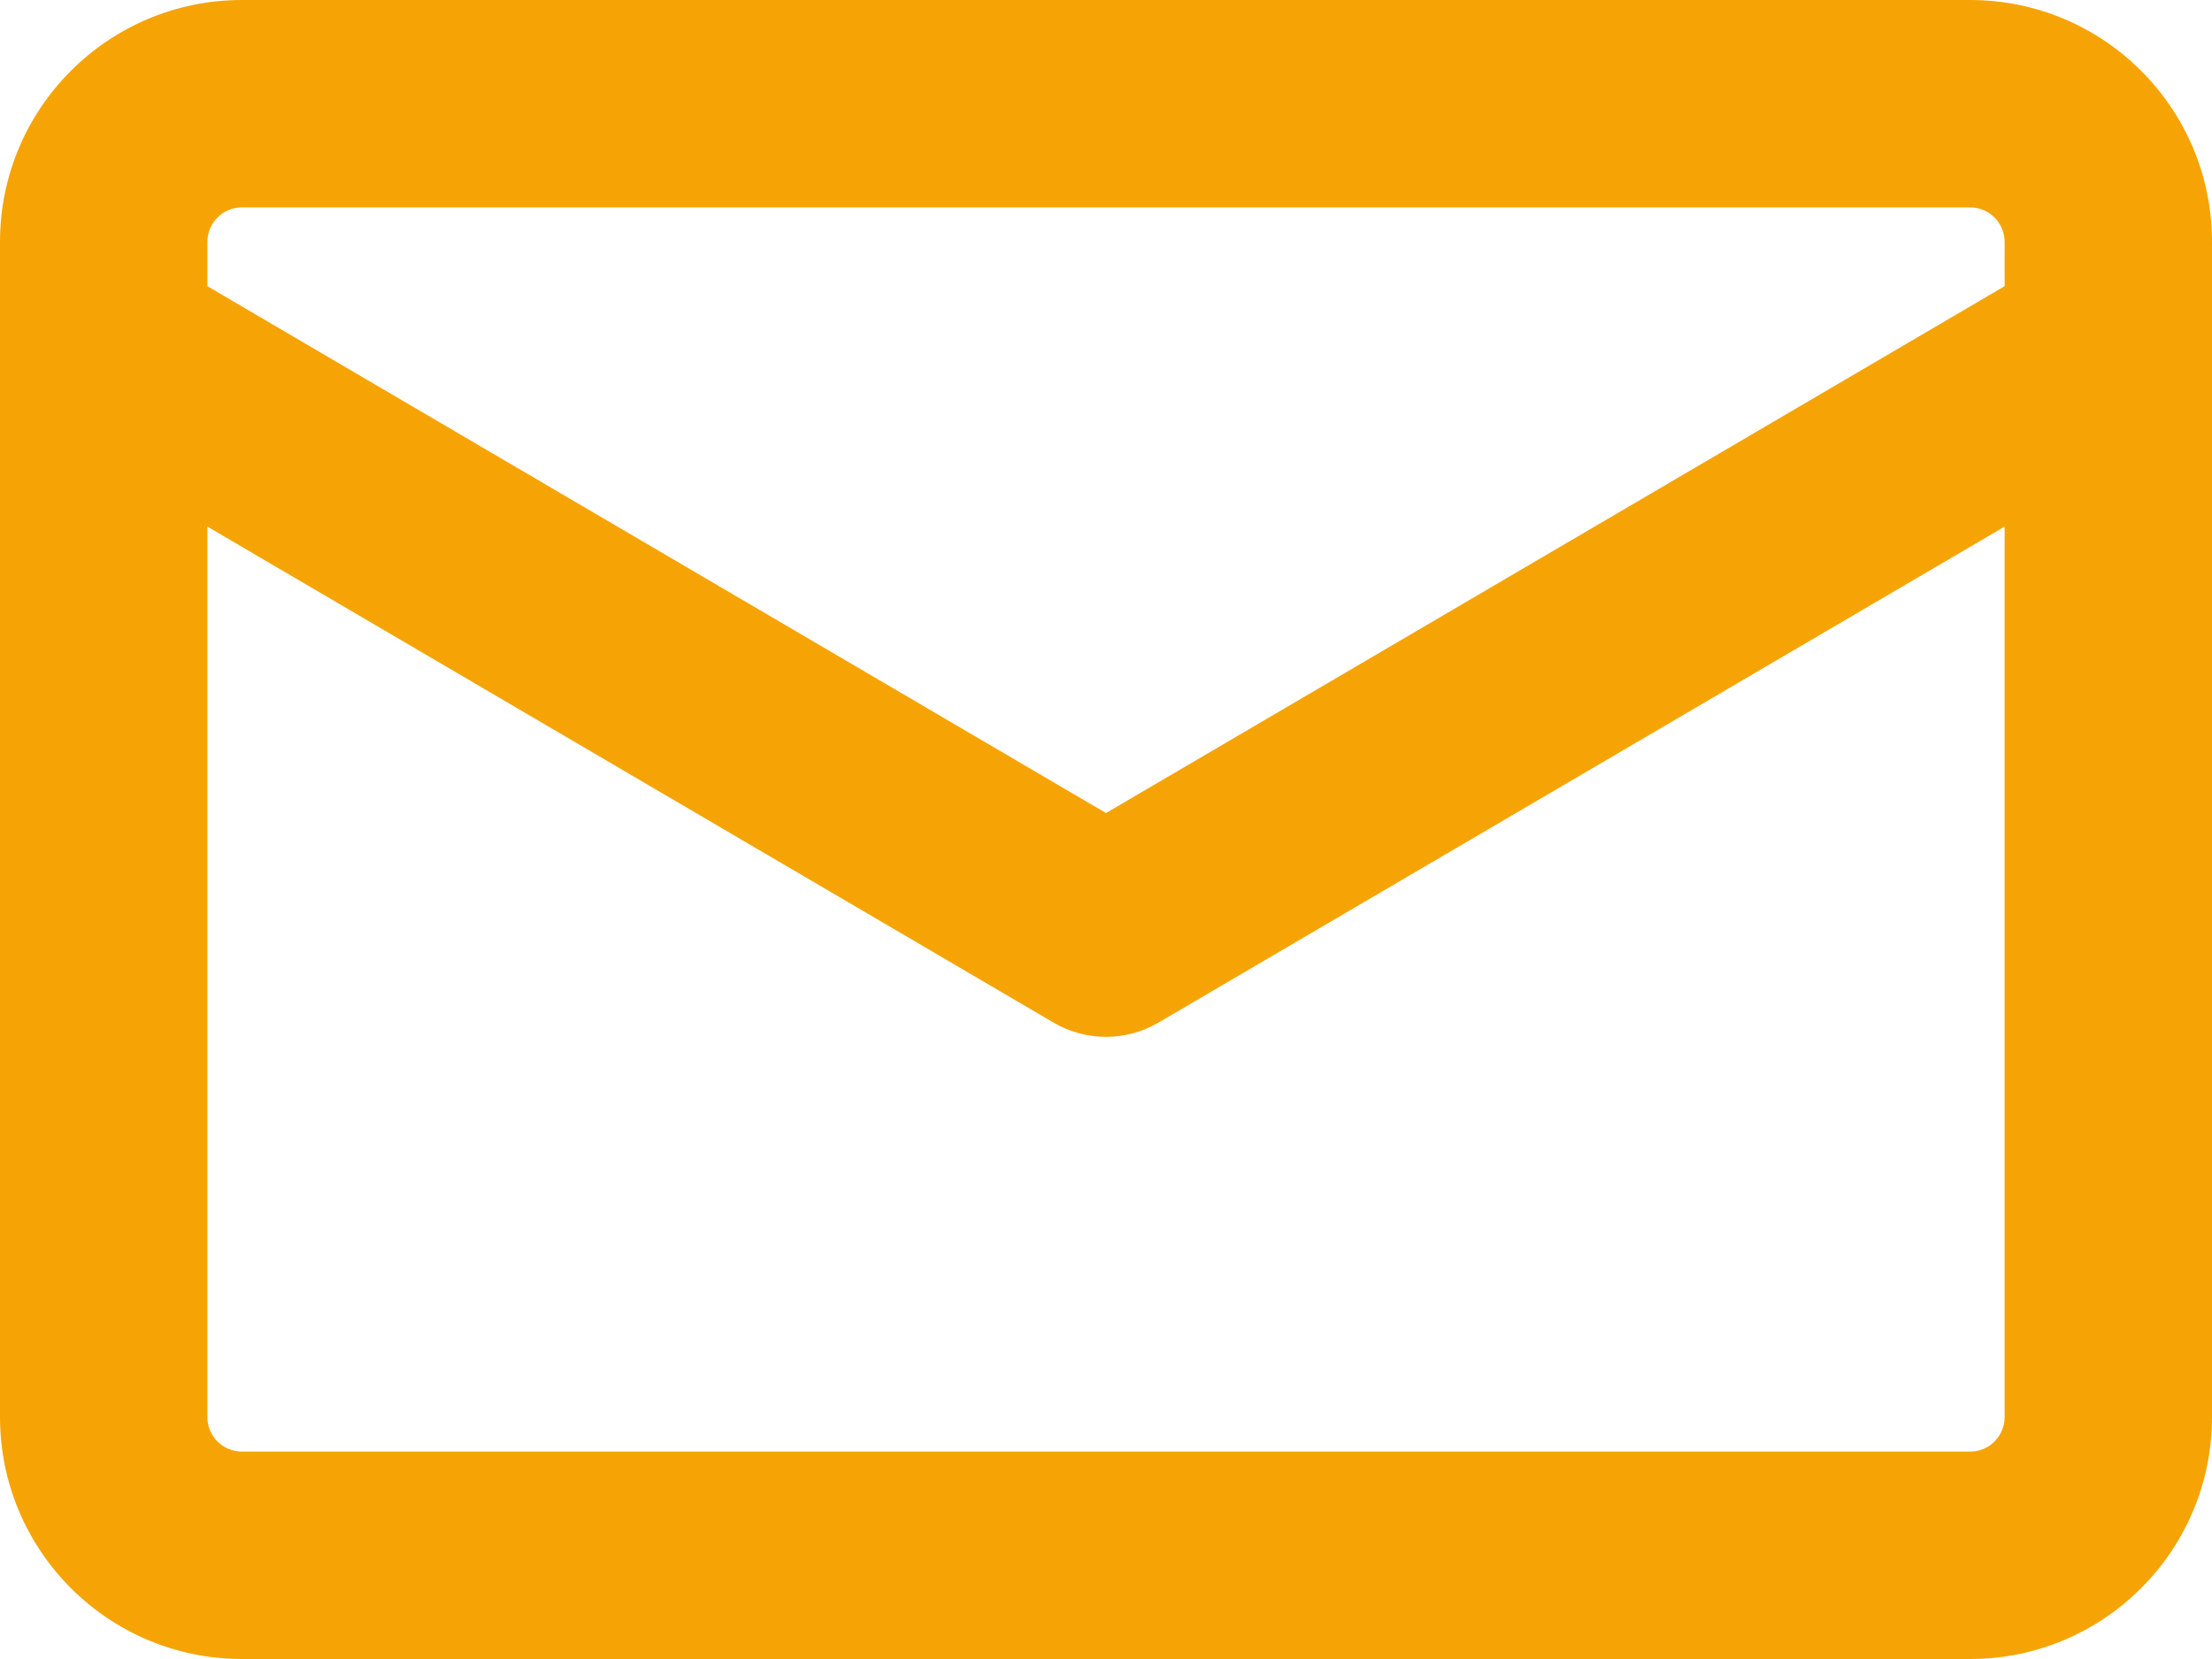
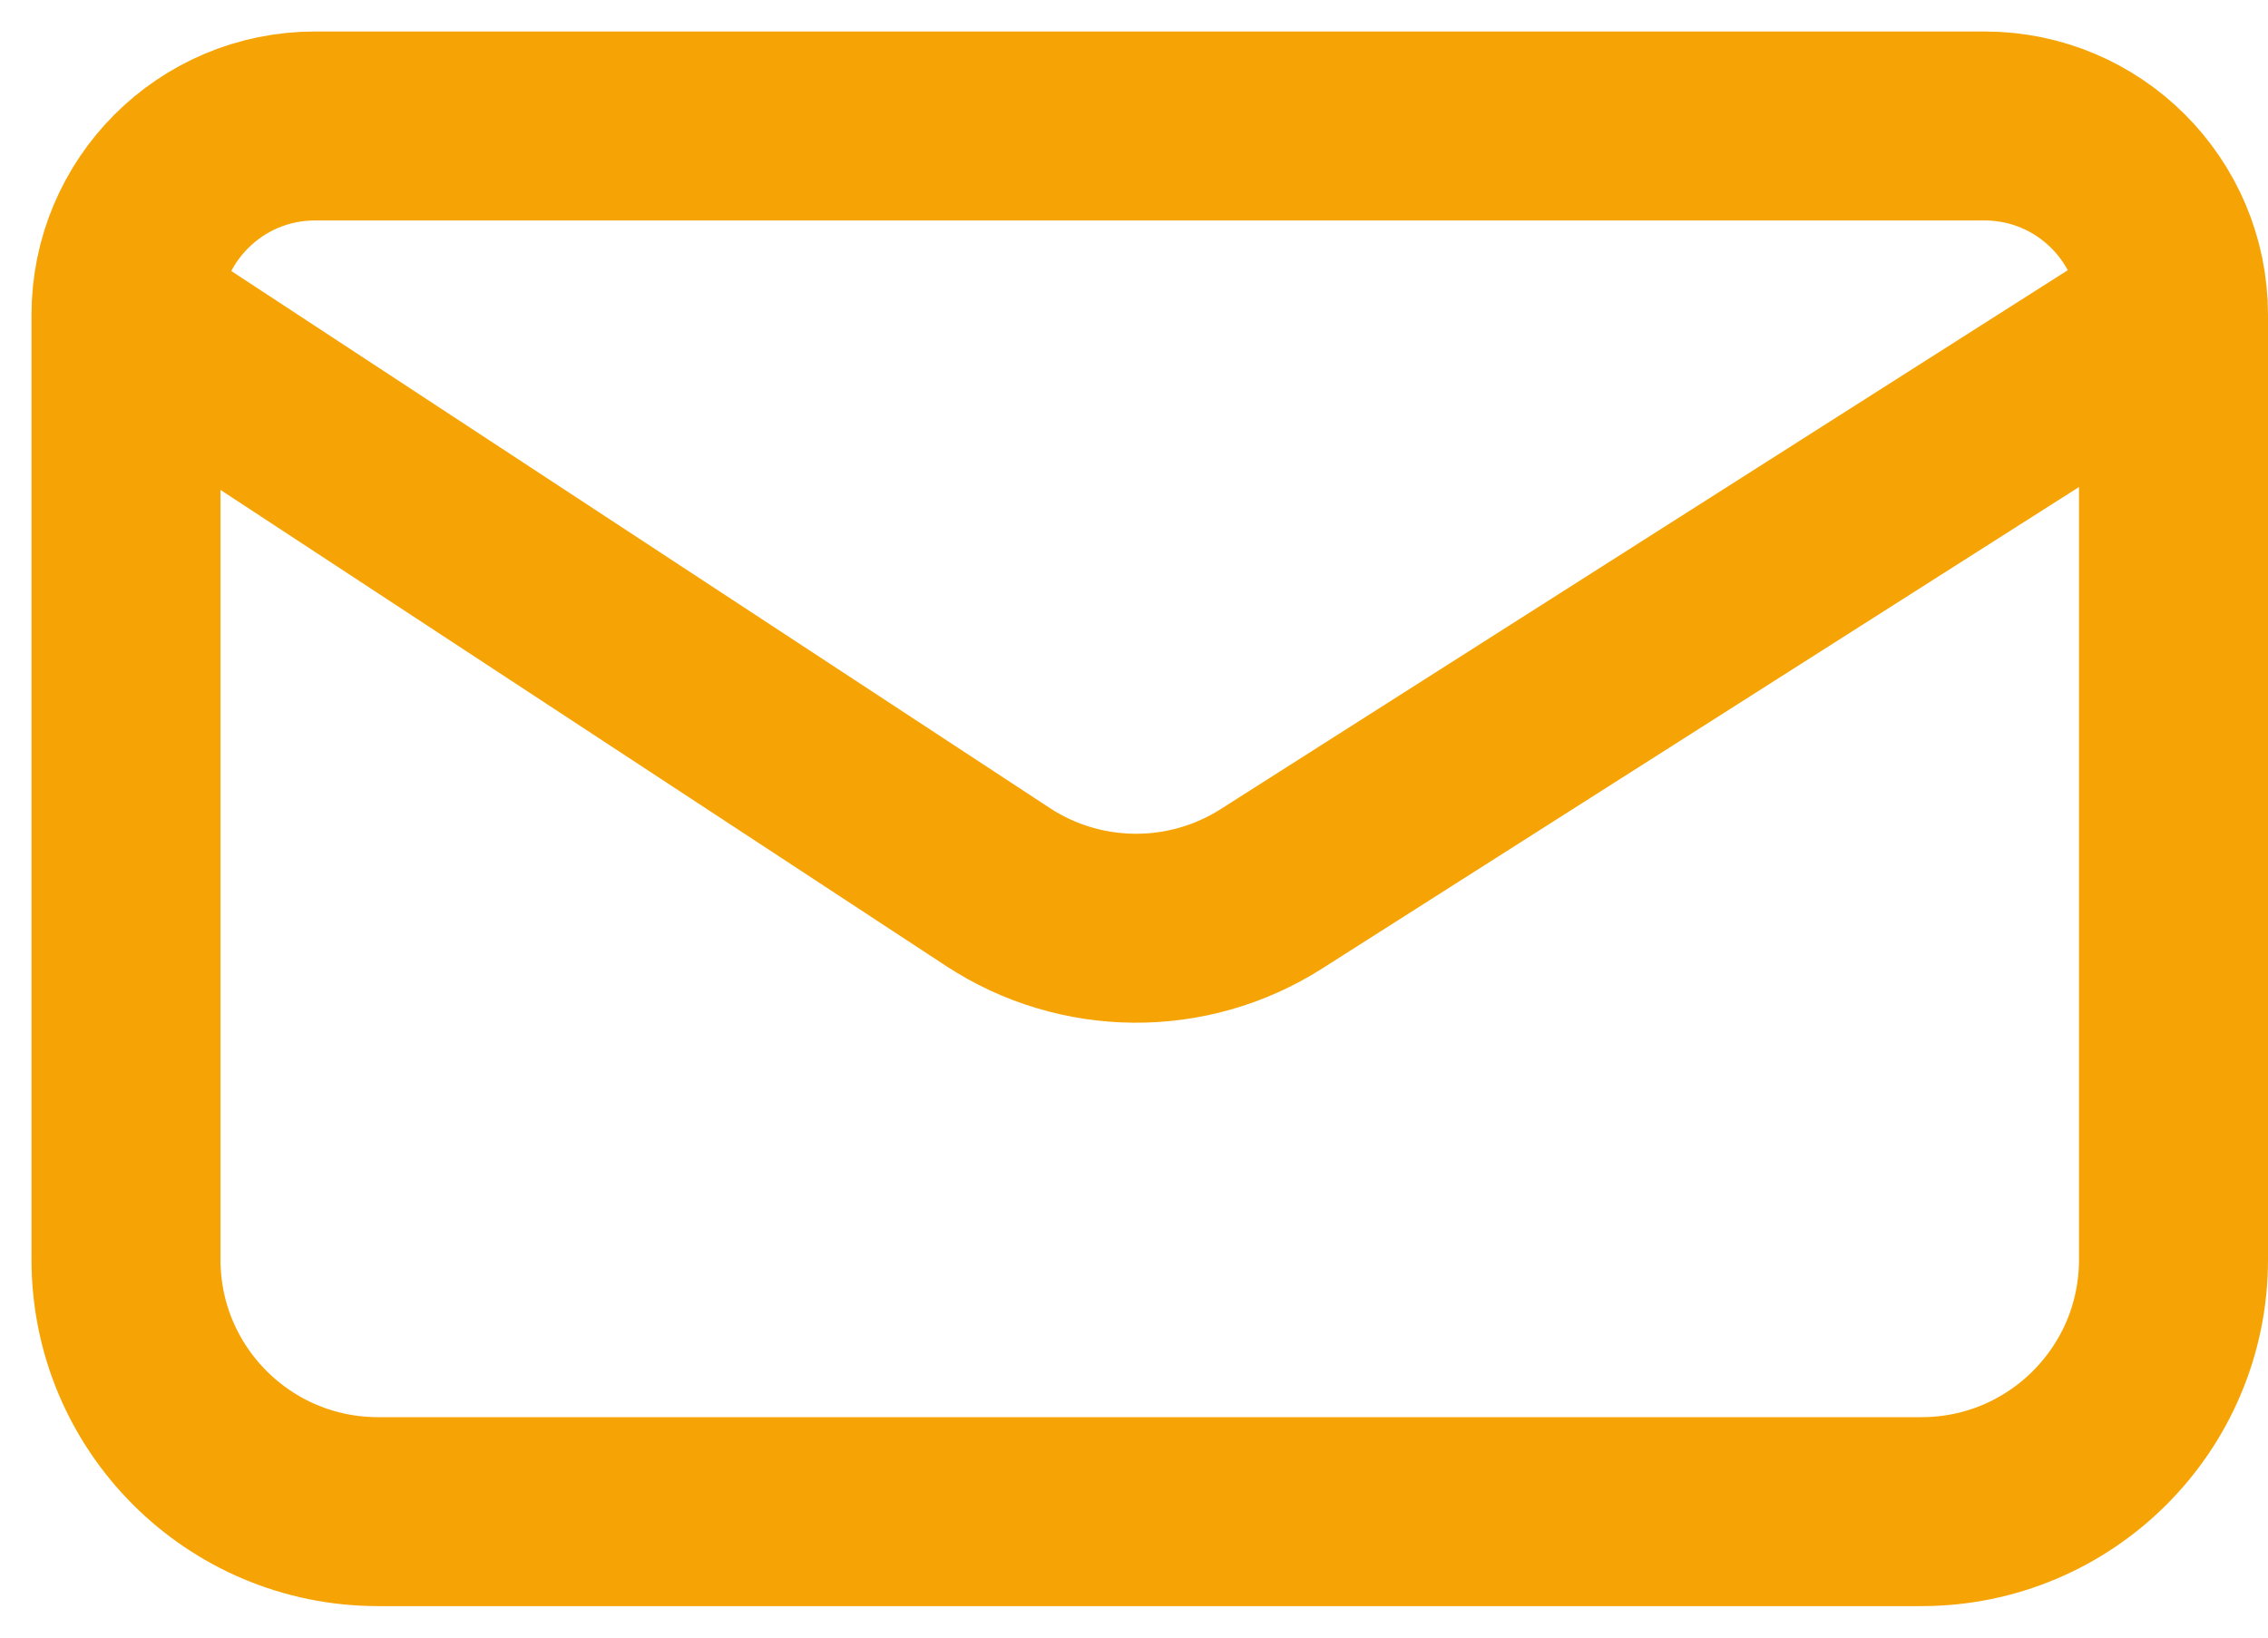
- <svg xmlns="http://www.w3.org/2000/svg" width="16" height="12" viewBox="0 0 16 12" fill="none">
-   <path fill-rule="evenodd" clip-rule="evenodd" d="M1.75 0C0.784 0 0 0.783 0 1.75V2.486C-4.08865e-05 2.495 -4.04965e-05 2.504 0 2.513V10.25C0 11.216 0.784 12 1.75 12H14.25C15.217 12 16 11.216 16 10.25V2.513C16 2.504 16 2.495 16 2.486V1.75C16 0.783 15.217 0 14.25 0H1.75ZM14.5 2.07V1.75C14.5 1.612 14.388 1.5 14.25 1.5H1.75C1.612 1.5 1.5 1.612 1.5 1.75V2.07L8 5.881L14.5 2.07ZM1.5 3.809V10.25C1.5 10.388 1.612 10.5 1.75 10.5H14.25C14.388 10.5 14.5 10.388 14.5 10.25V3.809L8.379 7.397C8.145 7.534 7.855 7.534 7.621 7.397L1.5 3.809Z" fill="#F6A405" />
+ <svg xmlns="http://www.w3.org/2000/svg" width="36" height="26" viewBox="0 0 36 26" fill="none">
+   <path d="M2 5V5C2 3.343 3.343 2 5 2H31.5C33.157 2 34.5 3.343 34.5 5V5M2 5V20C2 22.209 3.791 24 6 24H30.5C32.709 24 34.5 22.209 34.5 20V5M2 5L15.839 14.082C17.154 14.945 18.854 14.957 20.181 14.112L34.5 5" stroke="#F6A405" stroke-width="3" />
</svg>
